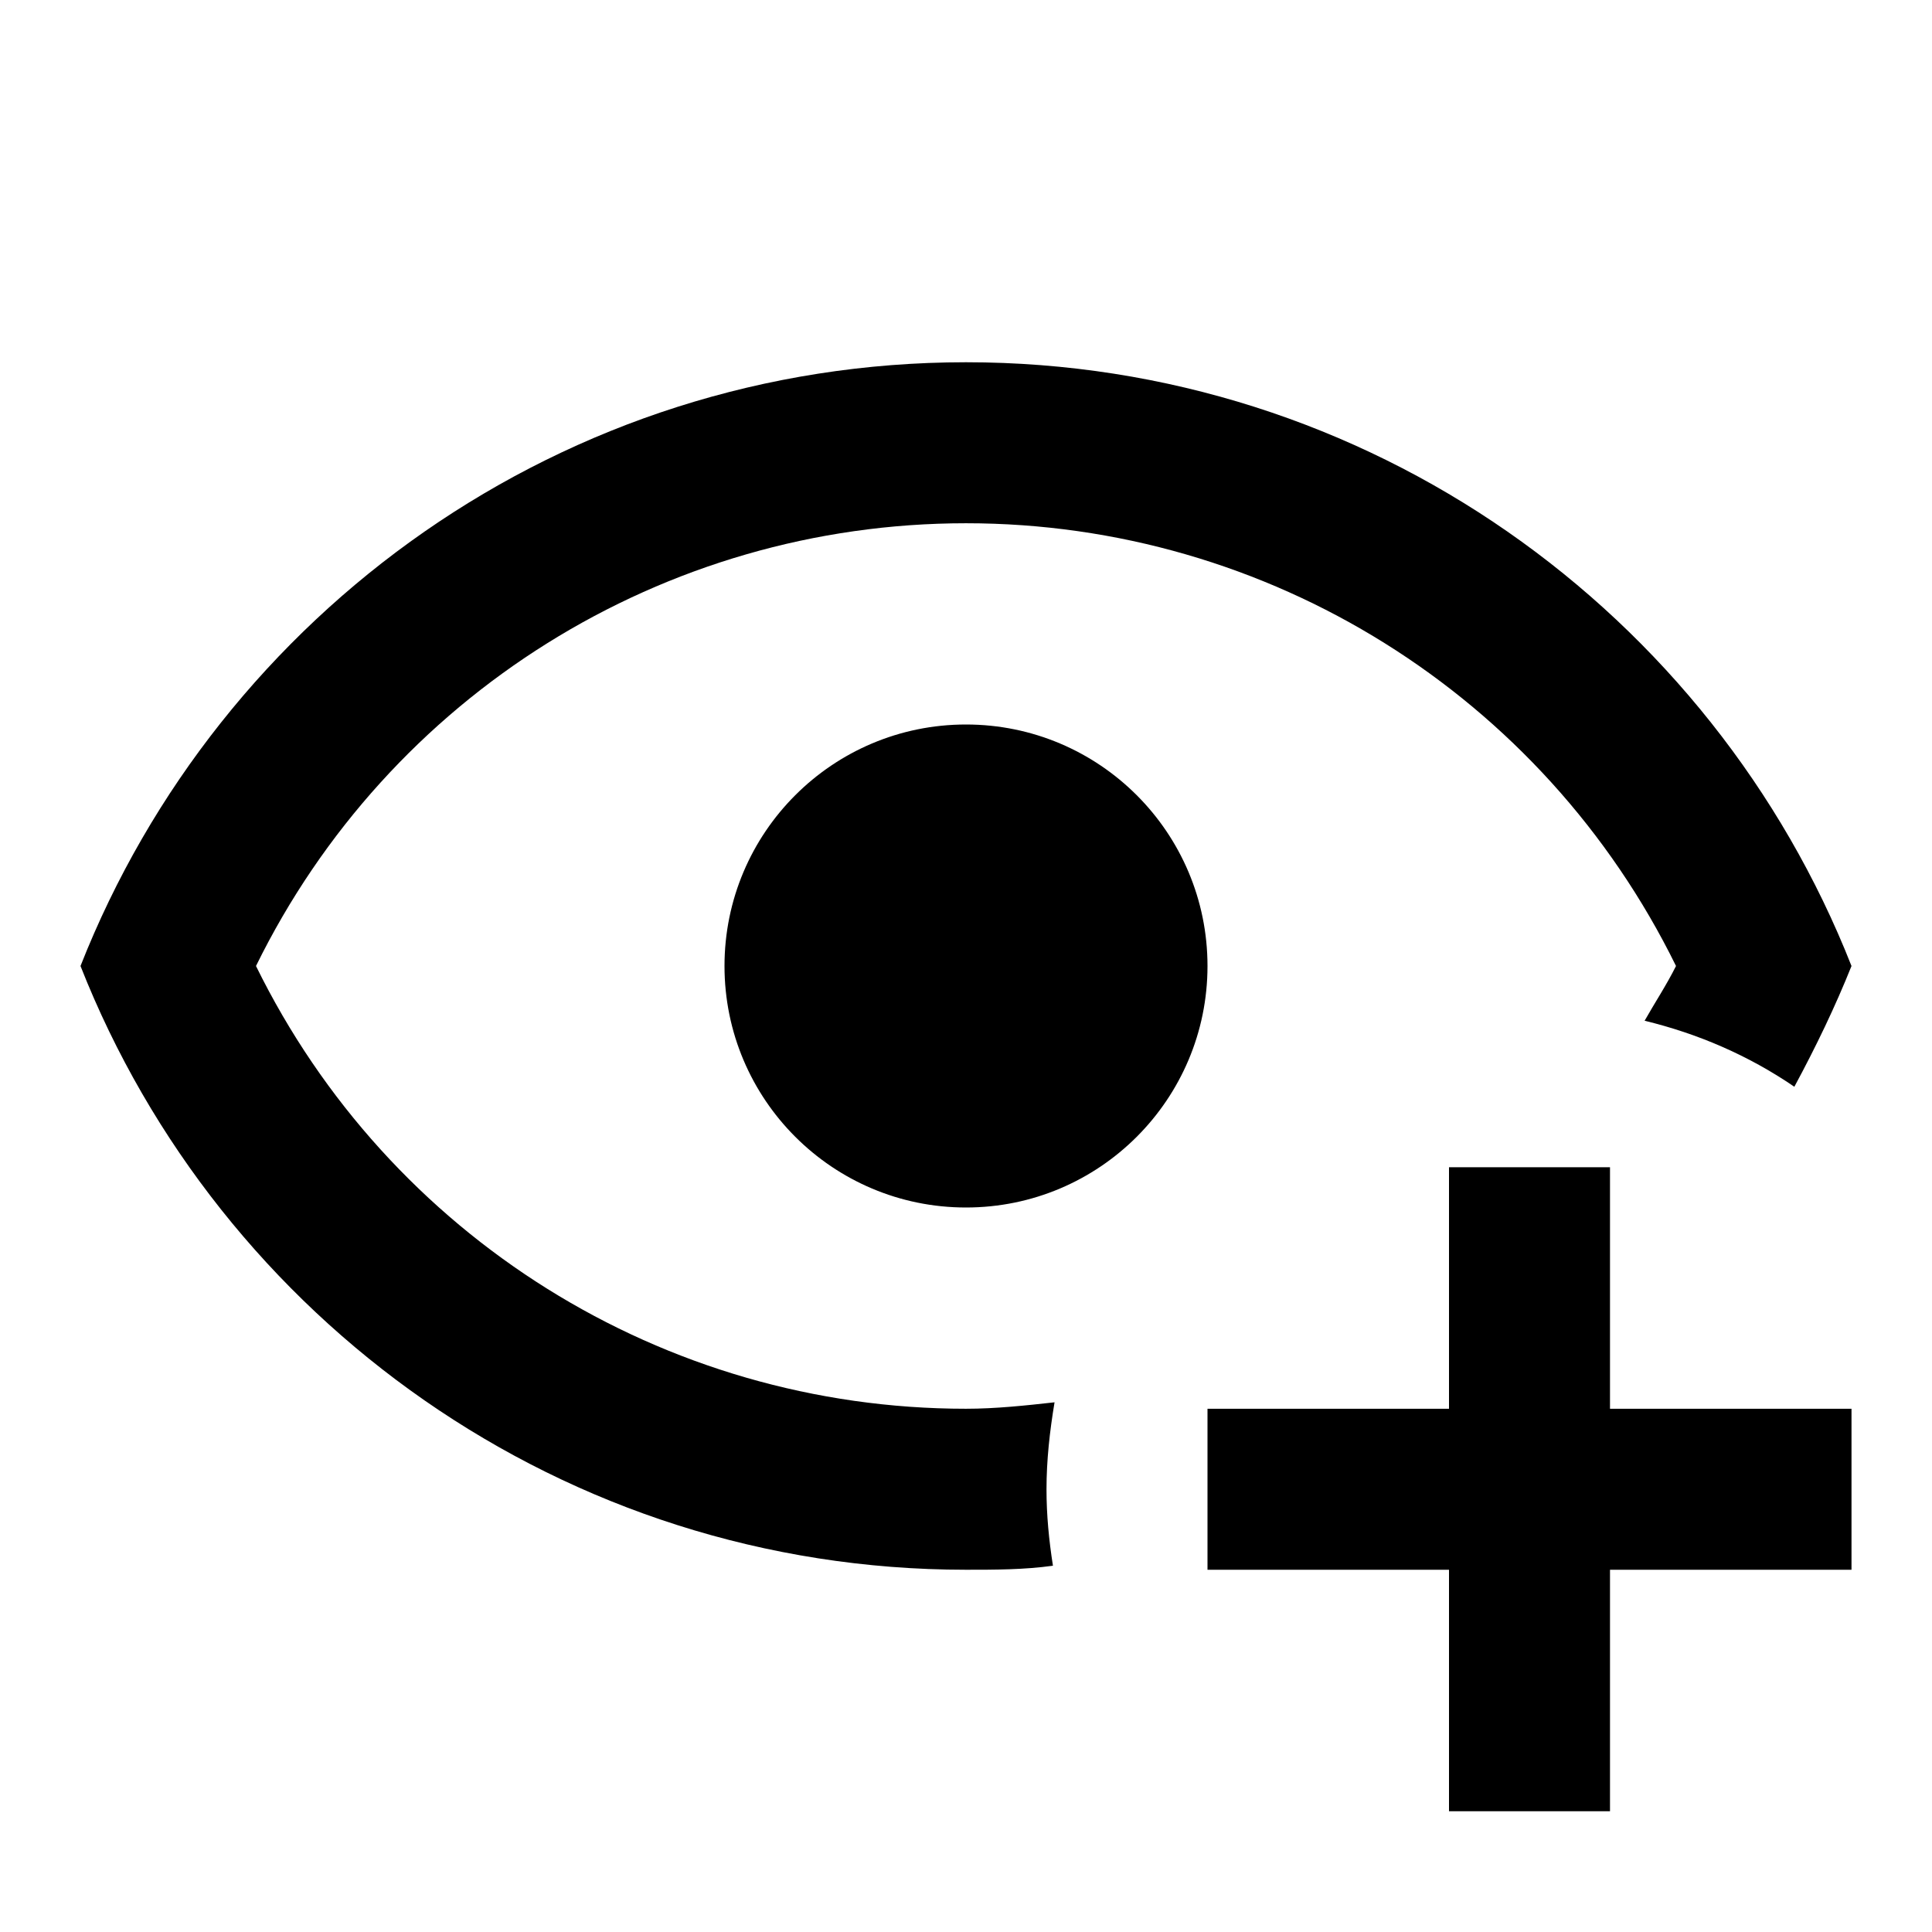
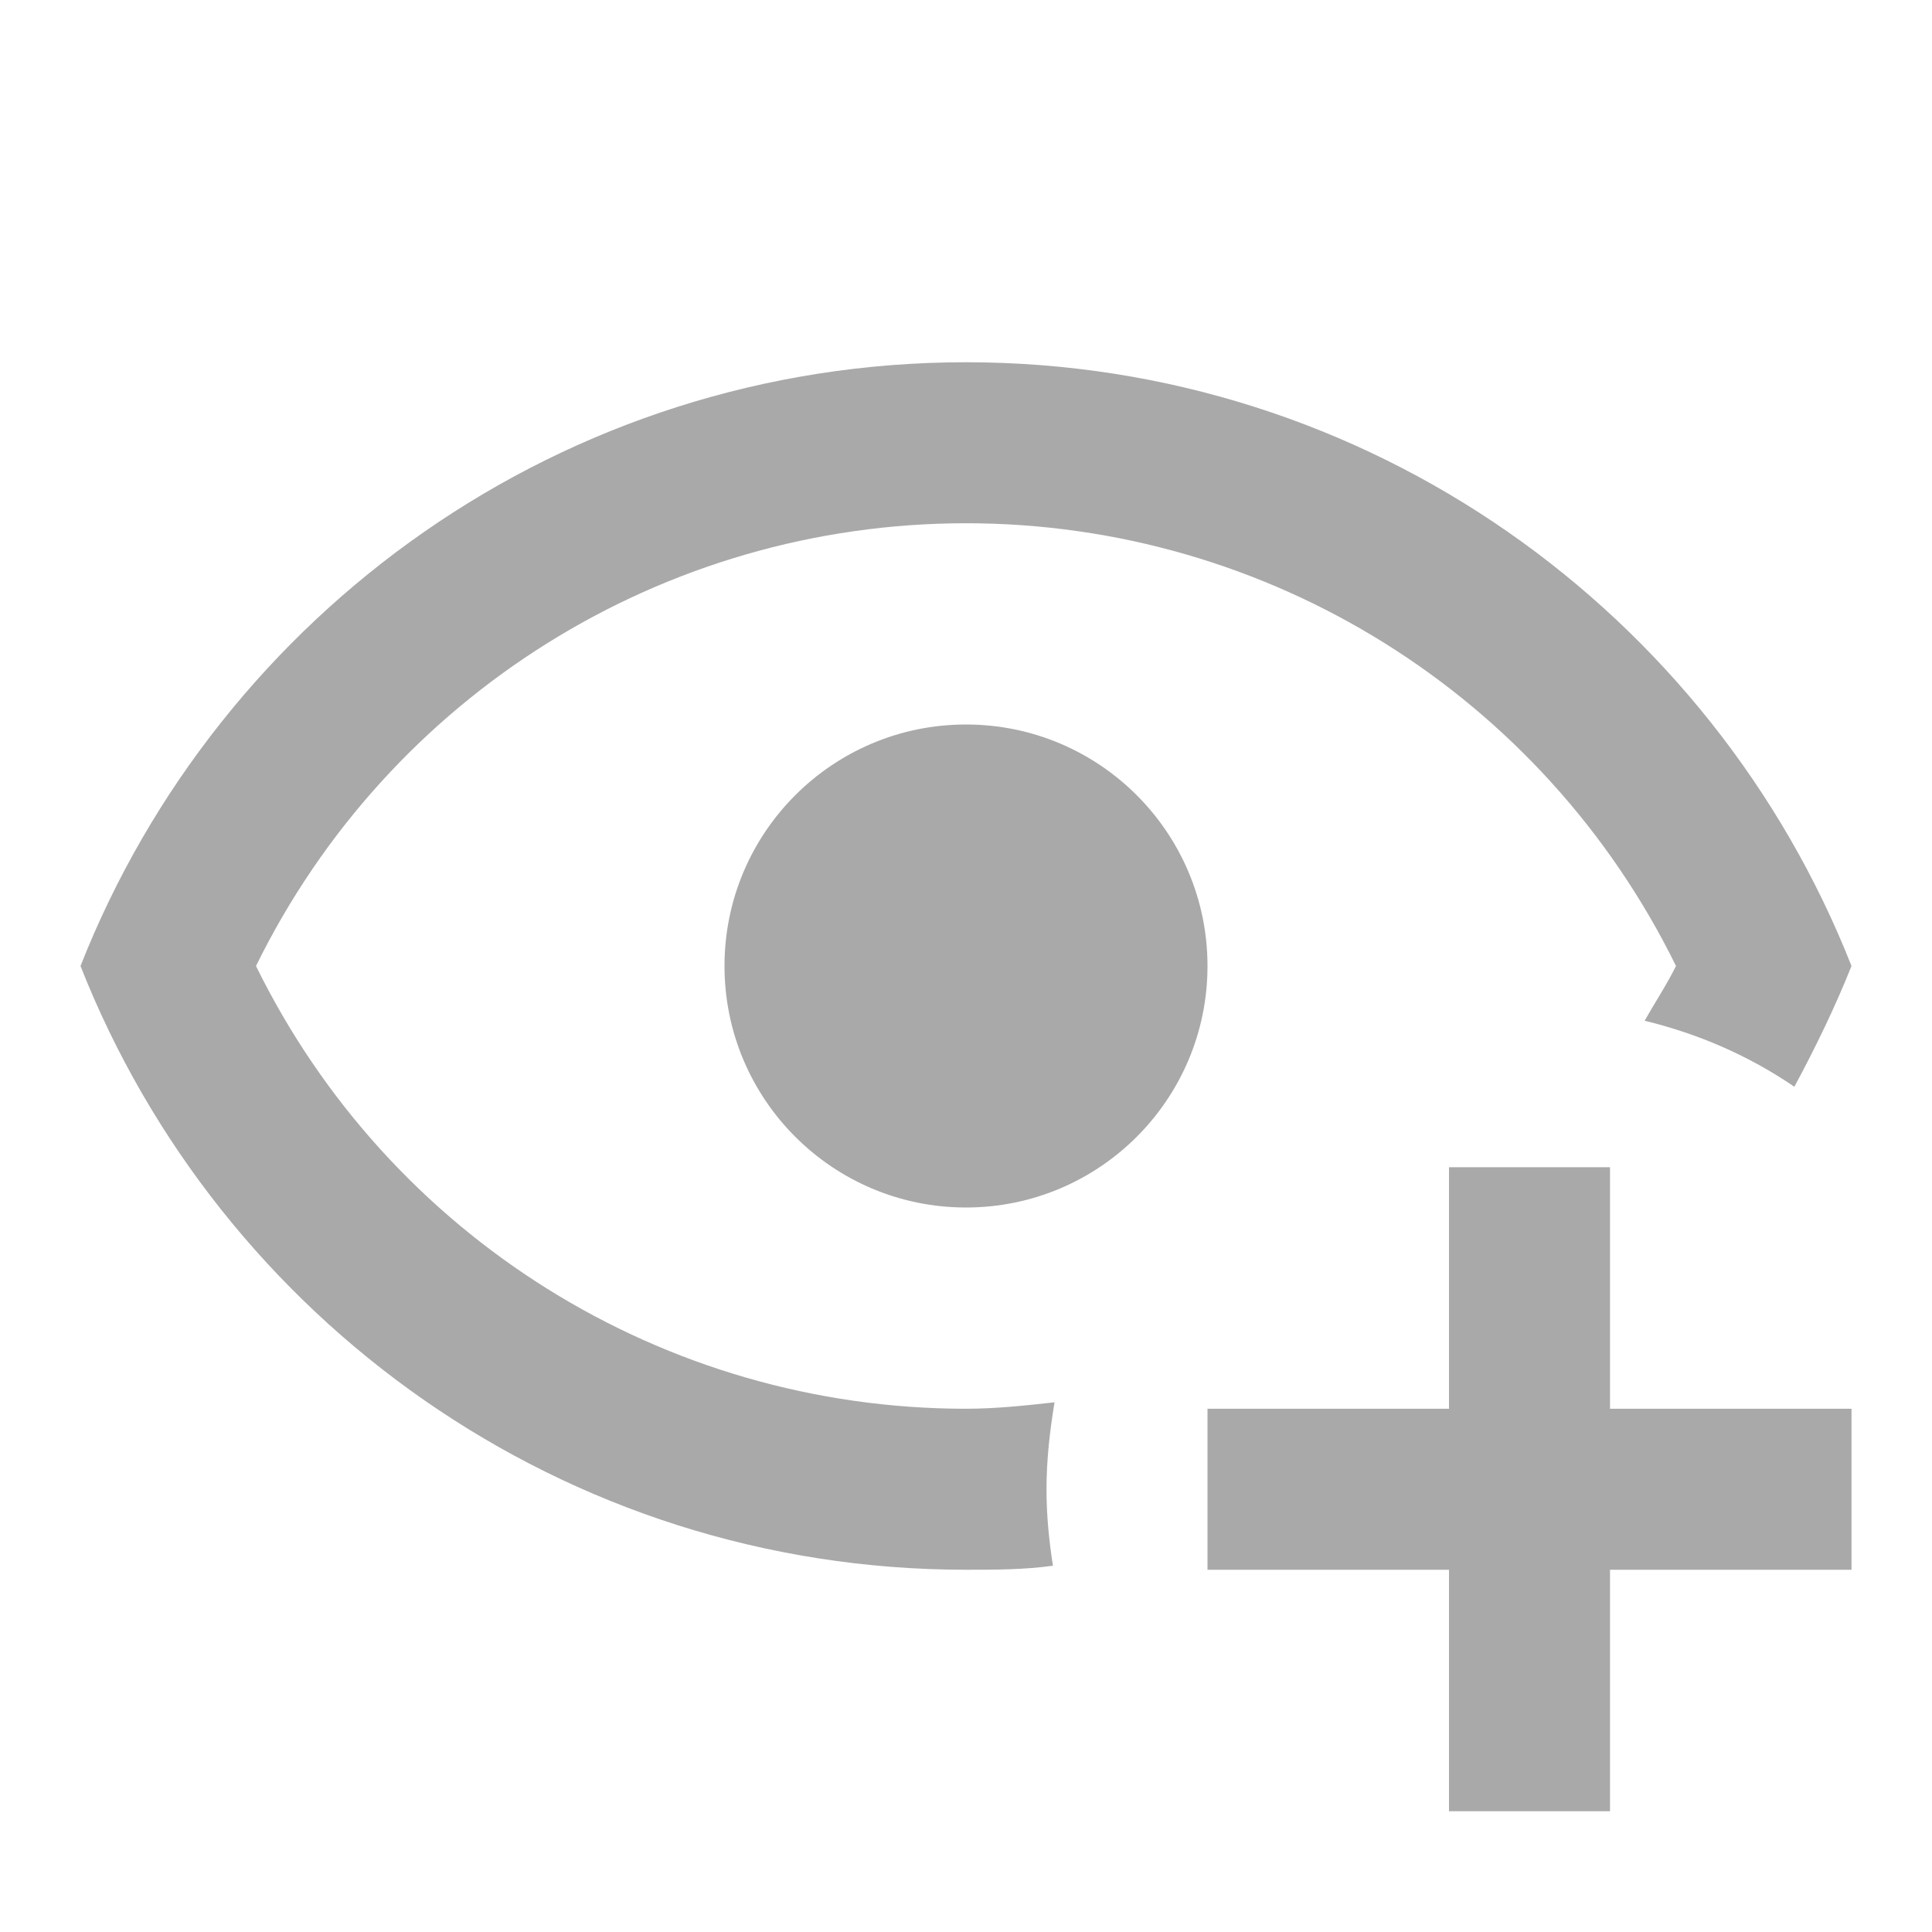
<svg xmlns="http://www.w3.org/2000/svg" viewBox="0 0 24 24">
-   <path d="M12,4.5C7,4.5 2.73,7.61 1,12C2.73,16.39 7,19.5 12,19.5C12.36,19.5 12.72,19.5 13.08,19.45C13.03,19.13 13,18.82 13,18.5C13,18.14 13.04,17.78 13.1,17.42C12.74,17.46 12.37,17.5 12,17.5C8.24,17.5 4.83,15.36 3.18,12C4.83,8.64 8.24,6.5 12,6.5C15.76,6.5 19.17,8.64 20.82,12C20.7,12.24 20.56,12.45 20.43,12.68C21.09,12.84 21.72,13.11 22.29,13.5C22.56,13 22.8,12.5 23,12C21.27,7.61 17,4.5 12,4.5M12,9A3,3 0 0,0 9,12A3,3 0 0,0 12,15A3,3 0 0,0 15,12A3,3 0 0,0 12,9M18,14.5V17.5H15V19.5H18V22.5H20V19.5H23V17.5H20V14.5H18Z" />
+   <path d="M12,4.5C7,4.5 2.73,7.61 1,12C2.73,16.39 7,19.5 12,19.5C12.36,19.5 12.72,19.5 13.08,19.45C13.03,19.13 13,18.82 13,18.5C13,18.14 13.04,17.78 13.1,17.42C12.74,17.46 12.37,17.5 12,17.5C8.24,17.5 4.83,15.36 3.18,12C4.83,8.64 8.24,6.5 12,6.5C15.76,6.5 19.17,8.64 20.82,12C20.7,12.24 20.56,12.45 20.43,12.68C21.09,12.84 21.72,13.11 22.29,13.5C22.56,13 22.8,12.5 23,12C21.27,7.61 17,4.5 12,4.5M12,9A3,3 0 0,0 9,12A3,3 0 0,0 12,15A3,3 0 0,0 15,12A3,3 0 0,0 12,9M18,14.5V17.5H15V19.5H18V22.5H20V19.5H23V17.5H20V14.5H18Z" fill="darkgray" />
</svg>
